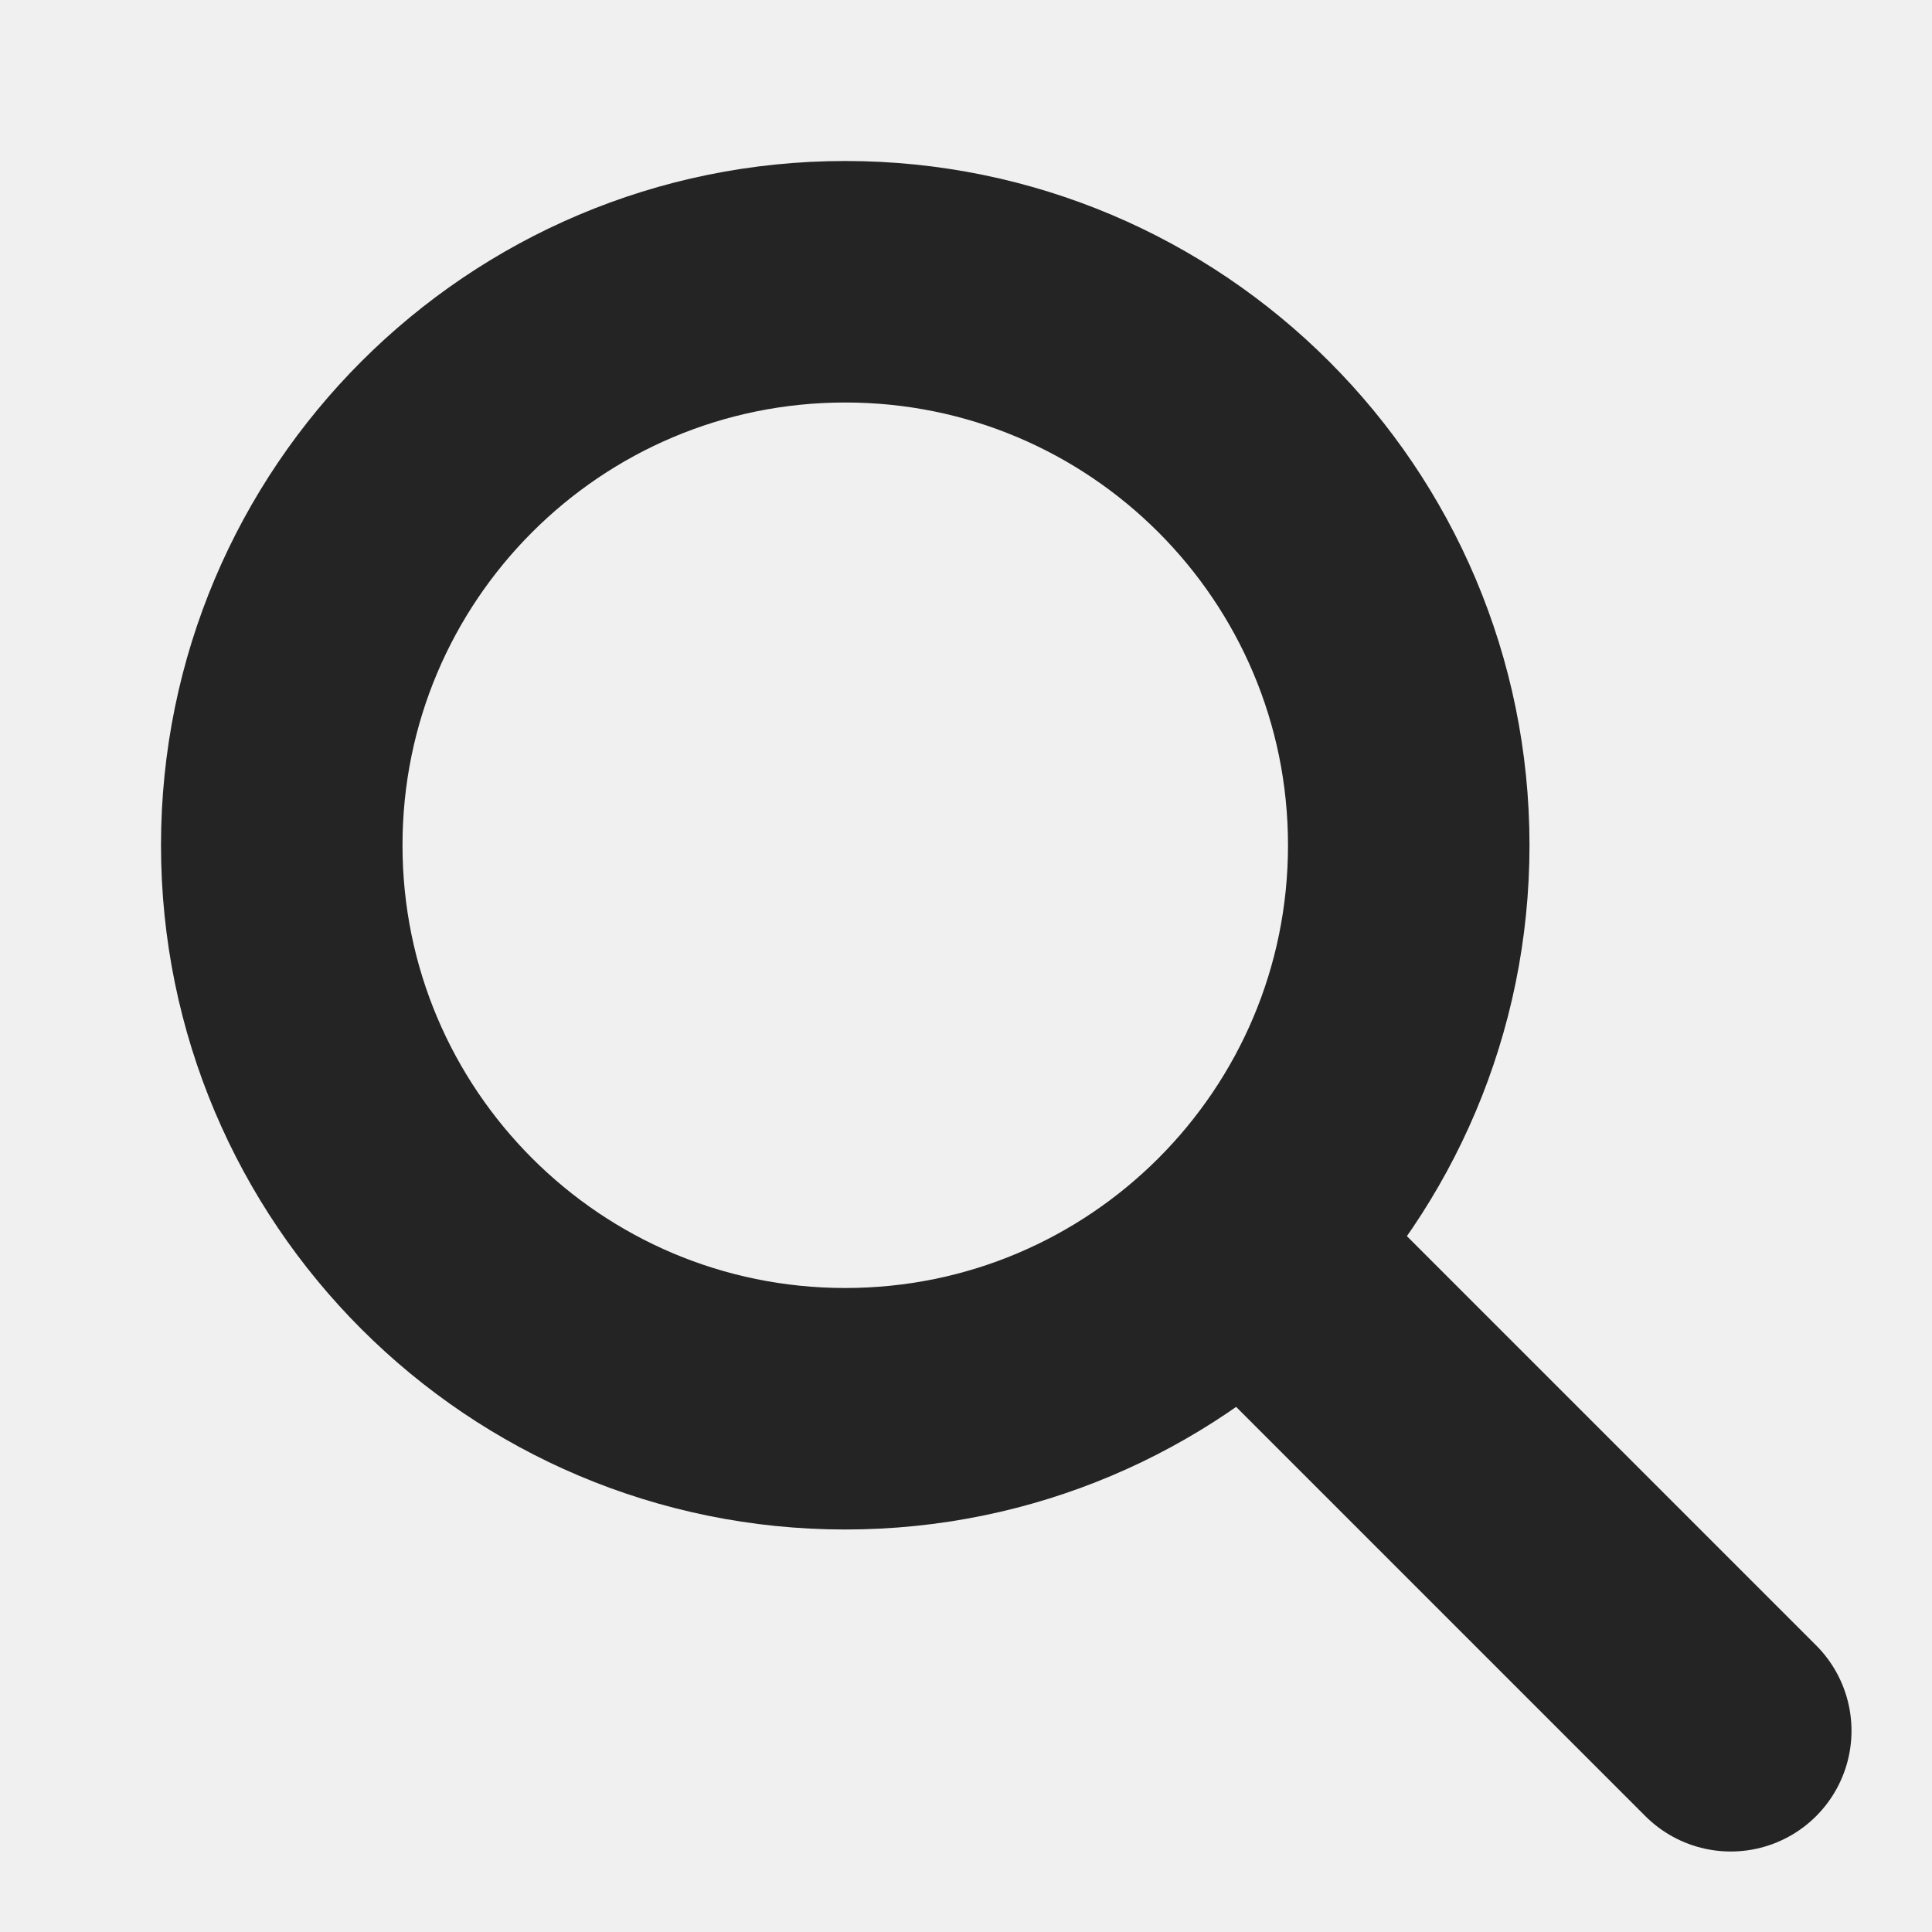
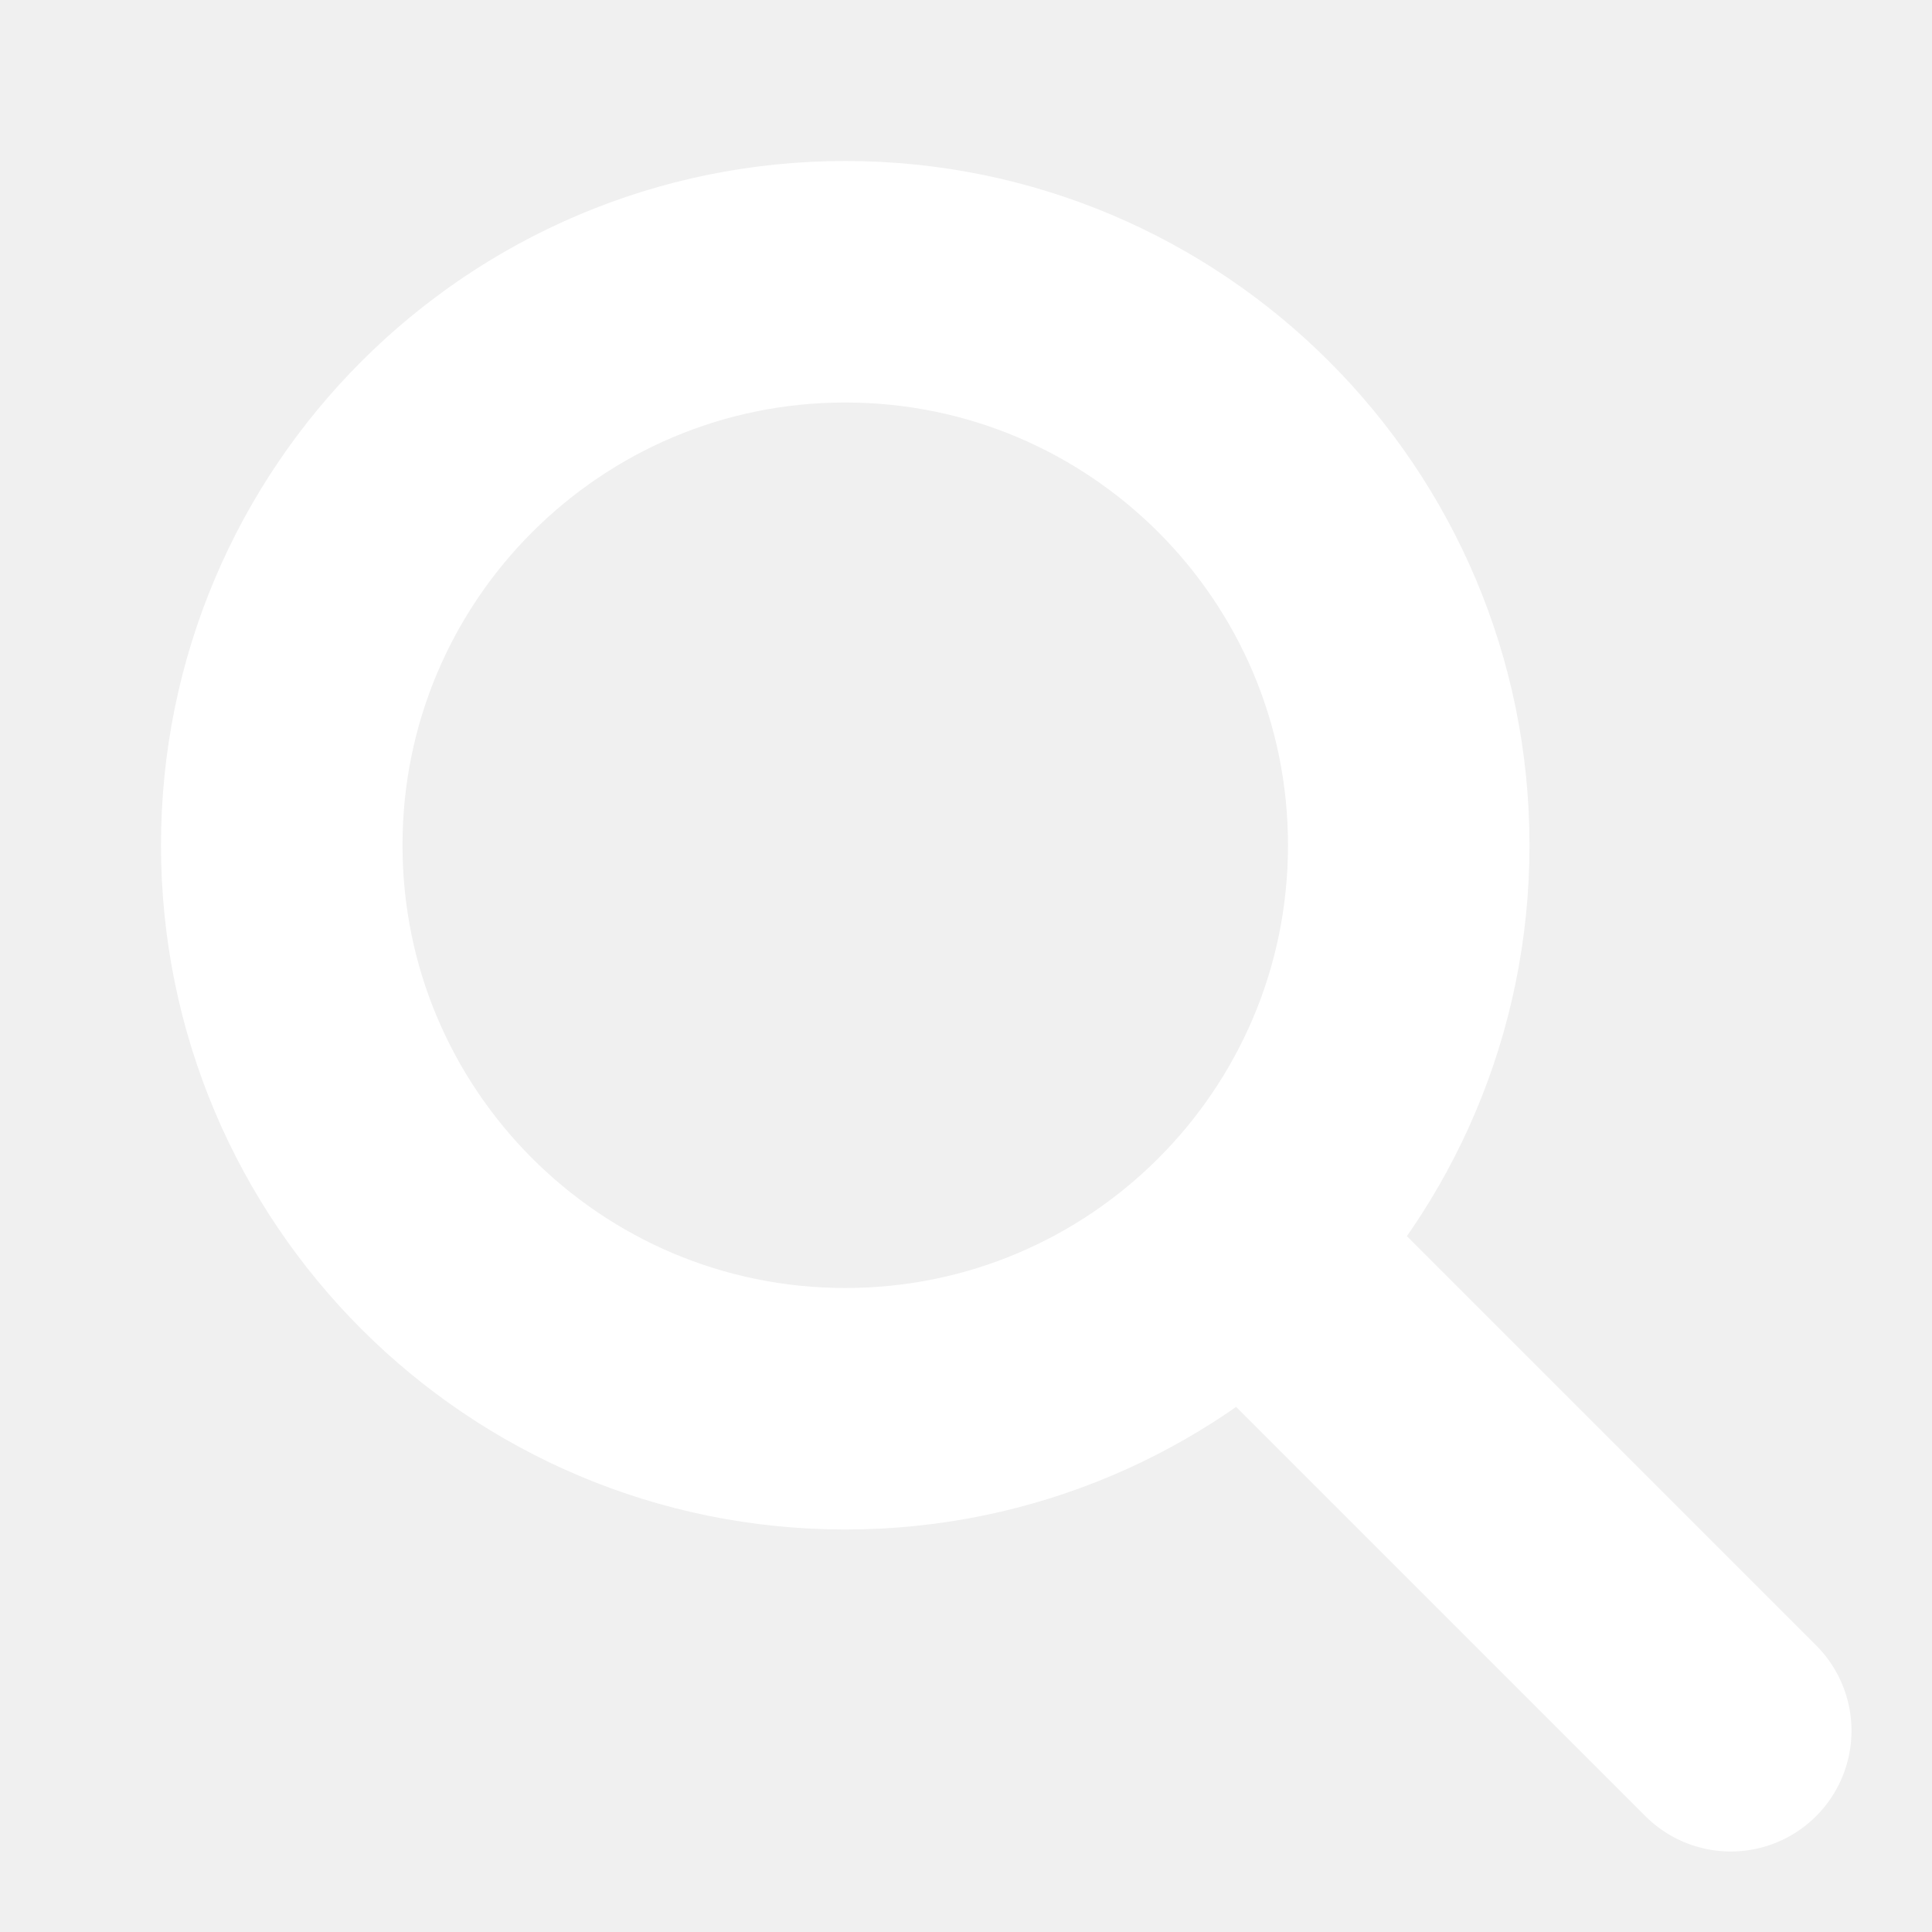
<svg xmlns="http://www.w3.org/2000/svg" width="24px" height="24px" viewBox="0 0 24 24" version="1.1">
  <defs />
  <g id="icon-search" stroke="none" stroke-width="1" fill="none" fill-rule="evenodd">
-     <circle id="Oval-2" stroke="#242424" stroke-width="3" cx="10.5" cy="10.5" r="7" />
-     <path d="M15.5,15.5 L21.5,21.5" id="Line" stroke="#242424" stroke-width="3" stroke-linecap="round" stroke-linejoin="round" />
+     <circle id="Oval-2" stroke="#fff" stroke-width="3" cx="10.5" cy="10.5" r="7" />
+     <path d="M15.5,15.5 L21.5,21.5" id="Line" stroke="#fff" stroke-width="3" stroke-linecap="round" stroke-linejoin="round" />
  </g>
</svg>
